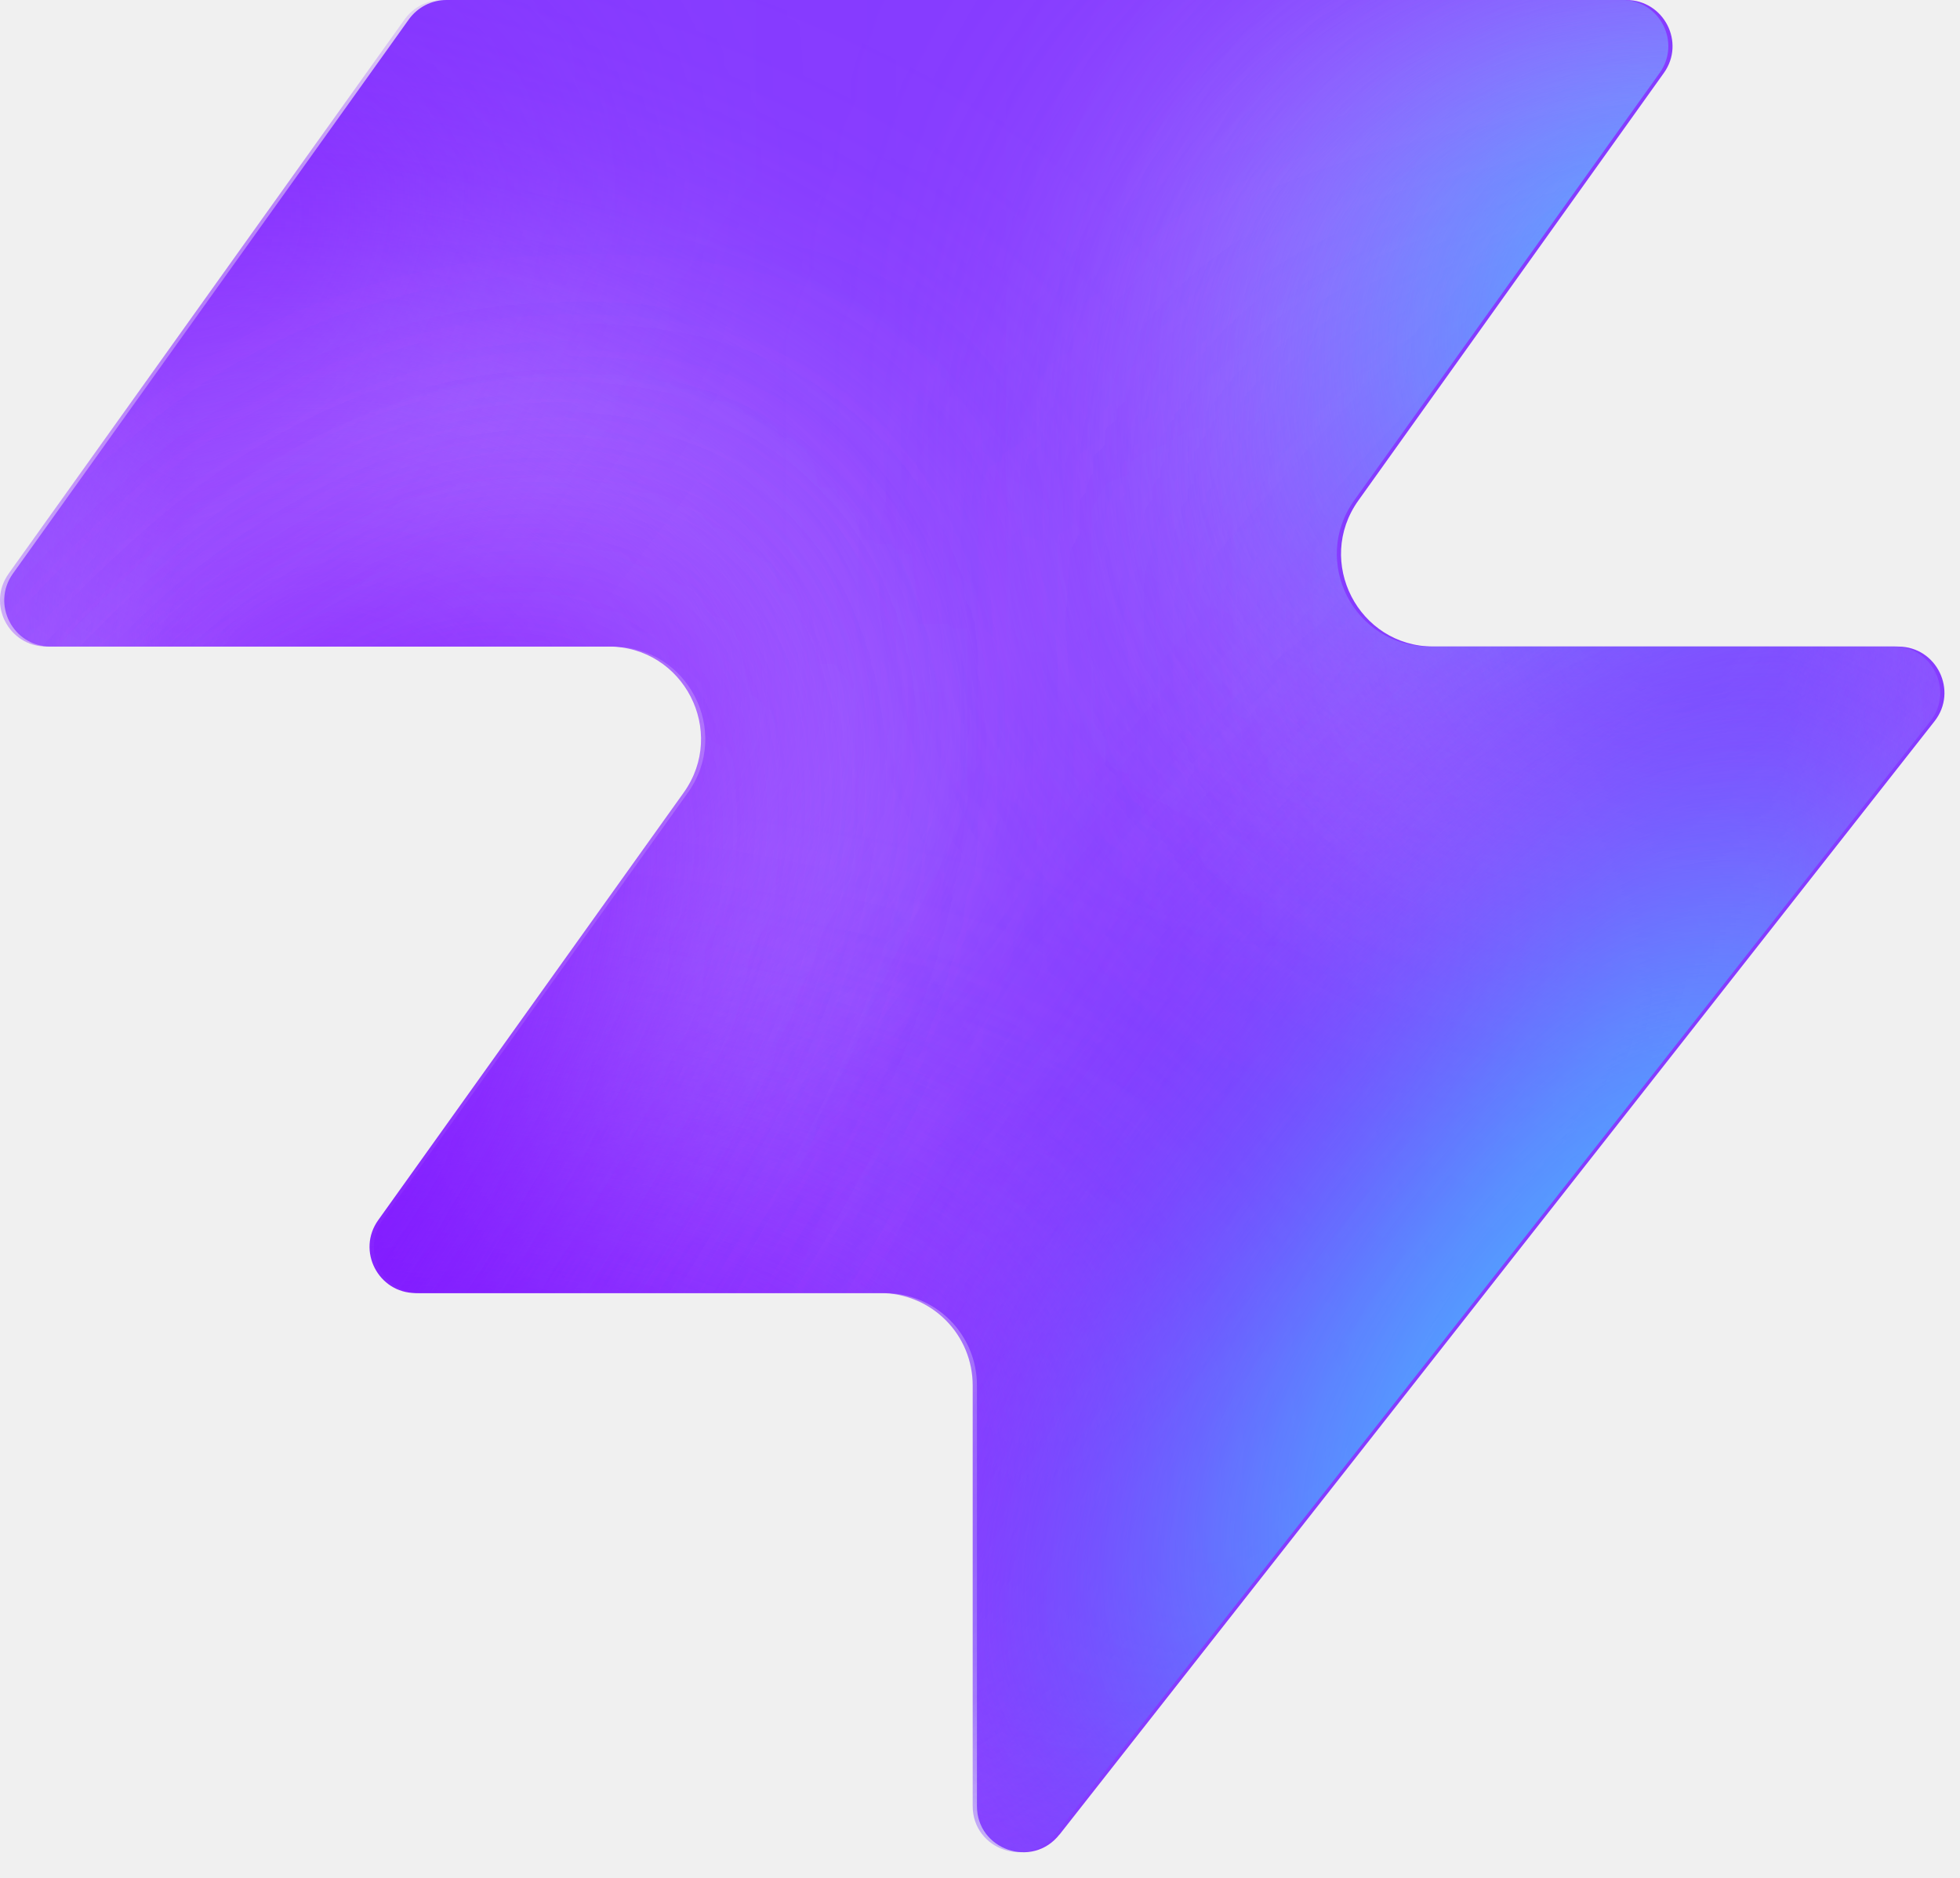
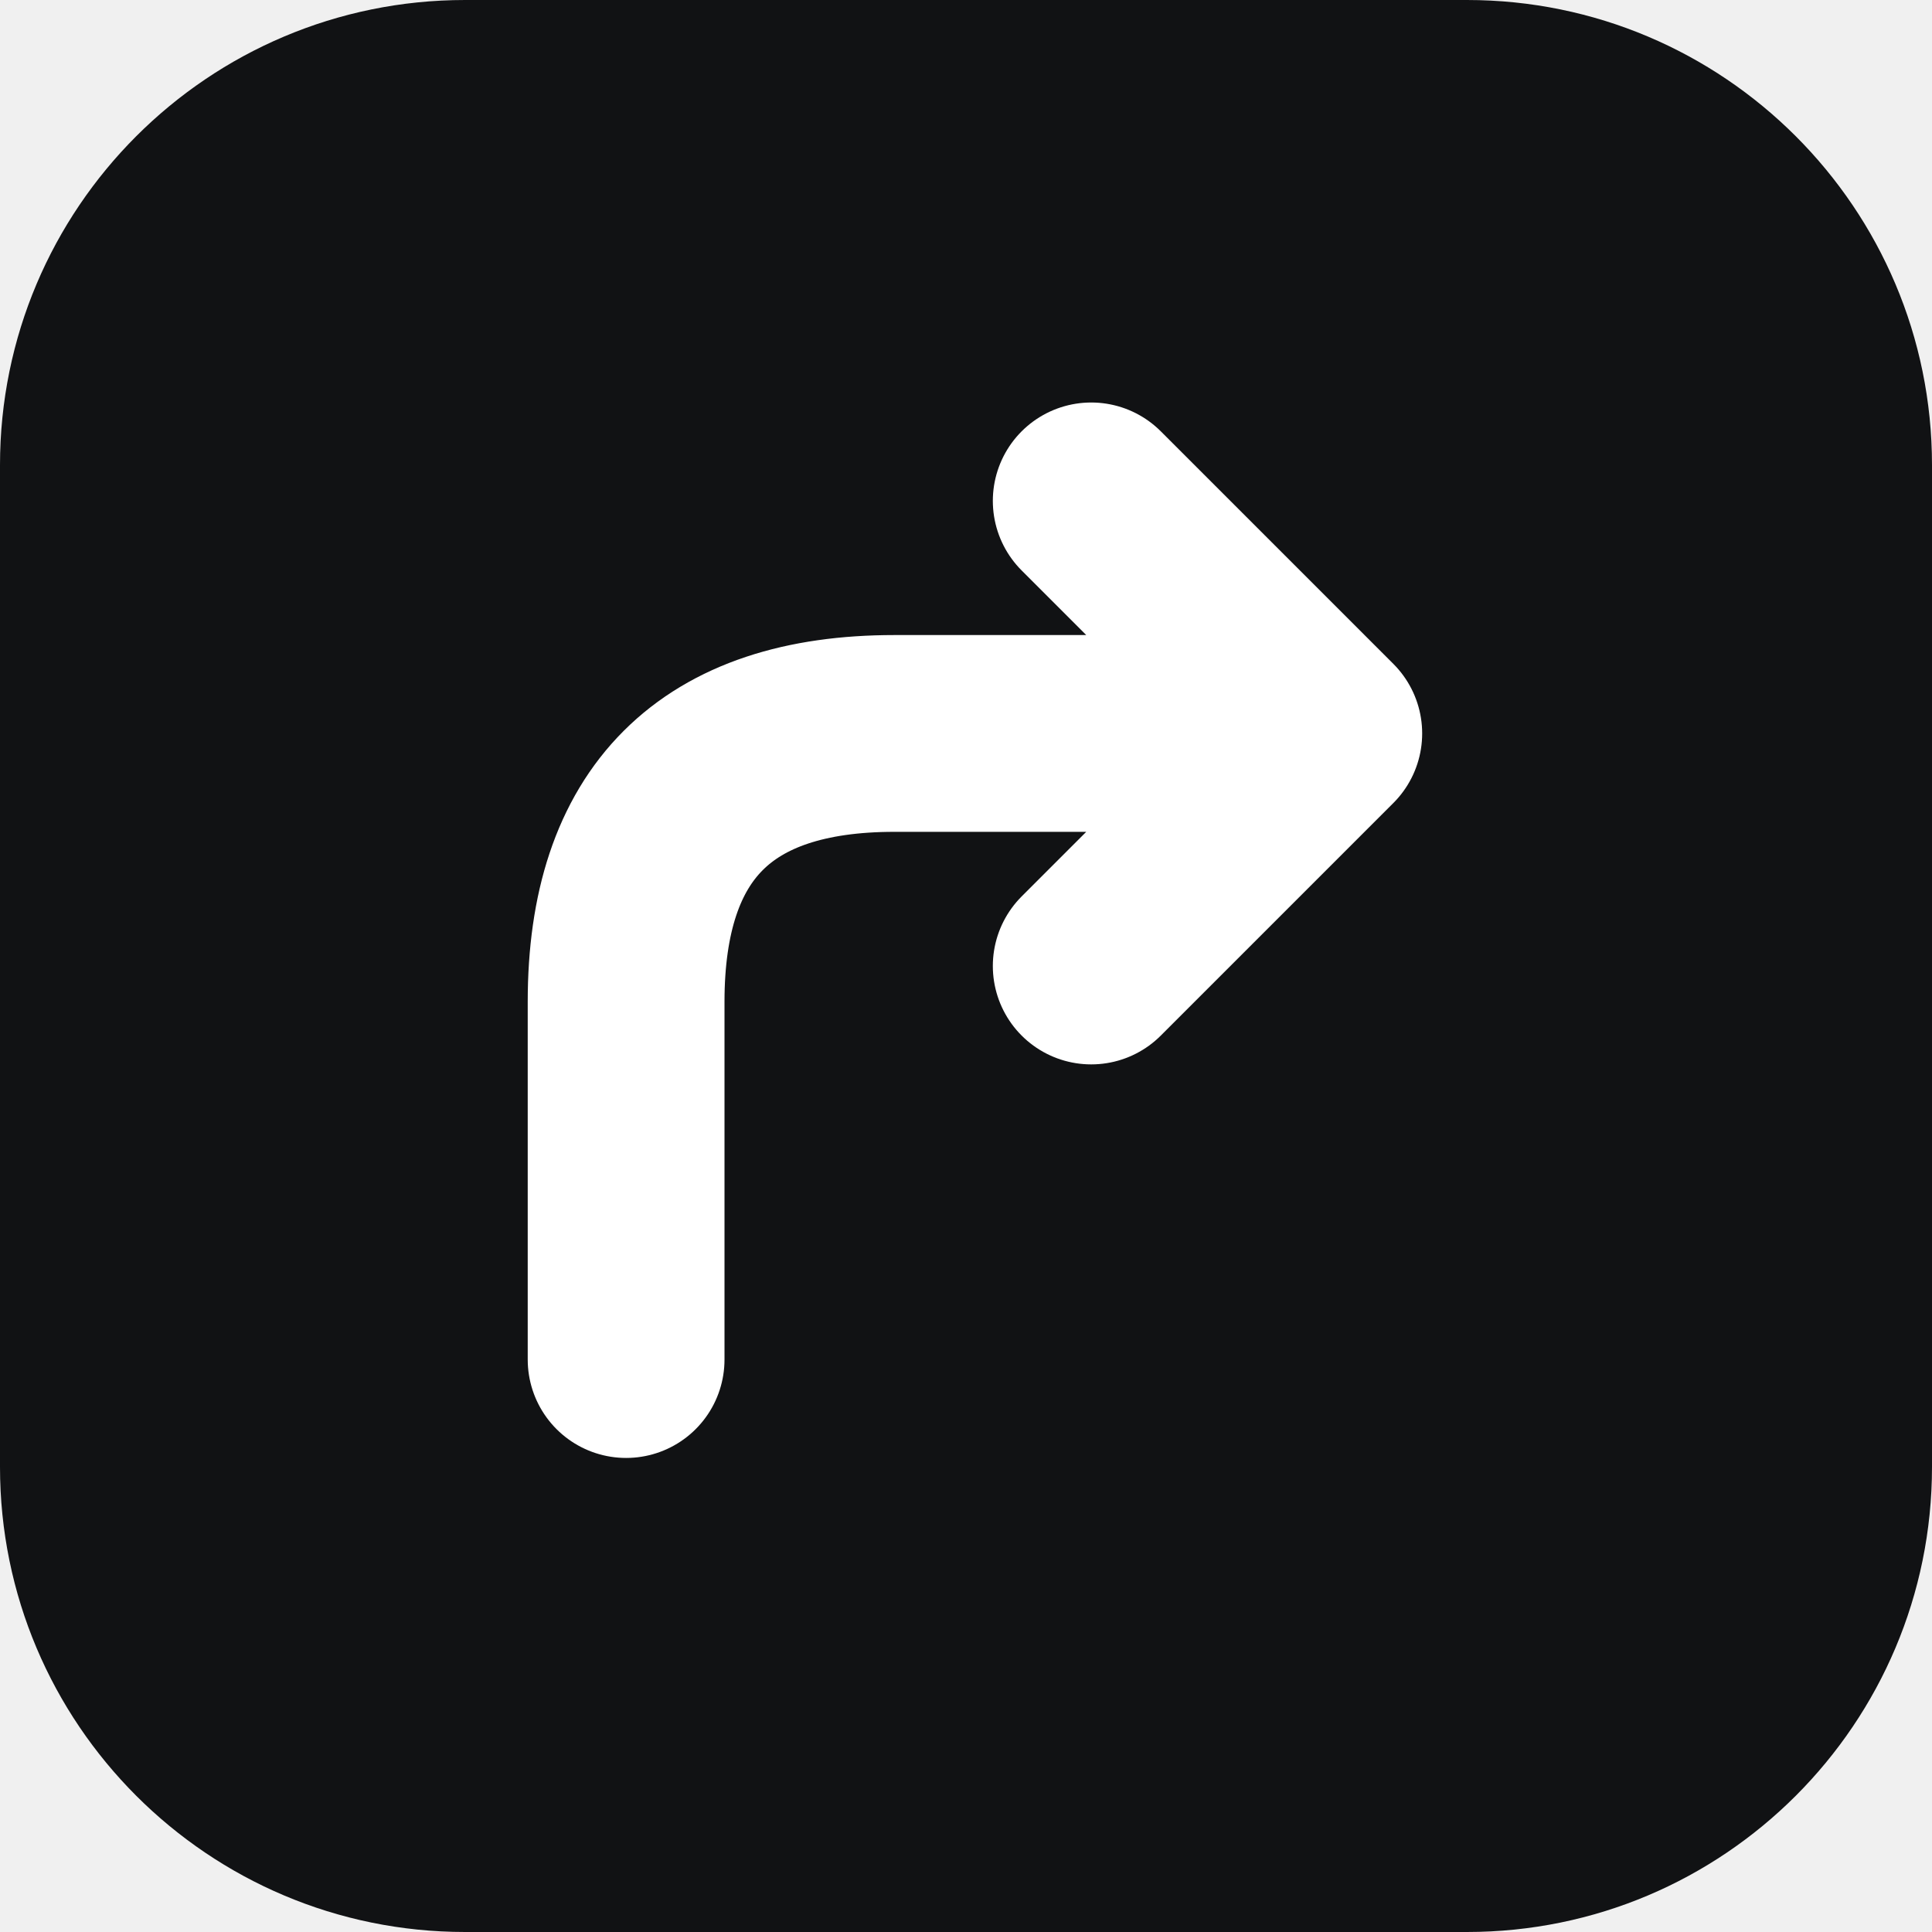
- <svg xmlns="http://www.w3.org/2000/svg" width="48" height="46" fill="none" viewBox="0 0 48 46">
-   <path fill="#863bff" d="M25.946 44.938c-.664.845-2.021.375-2.021-.698V33.937a2.26 2.26 0 0 0-2.262-2.262H10.287c-.92 0-1.456-1.04-.92-1.788l7.48-10.471c1.07-1.497 0-3.578-1.842-3.578H1.237c-.92 0-1.456-1.04-.92-1.788L10.013.474c.214-.297.556-.474.92-.474h28.894c.92 0 1.456 1.04.92 1.788l-7.48 10.471c-1.07 1.498 0 3.579 1.842 3.579h11.377c.943 0 1.473 1.088.89 1.83L25.947 44.94z" style="fill:#863bff;fill:color(display-p3 .525 .23 1);fill-opacity:1" />
-   <mask id="a" width="48" height="46" x="0" y="0" maskUnits="userSpaceOnUse" style="mask-type:alpha">
-     <path fill="#000" d="M25.842 44.938c-.664.844-2.021.375-2.021-.698V33.937a2.26 2.26 0 0 0-2.262-2.262H10.183c-.92 0-1.456-1.04-.92-1.788l7.48-10.471c1.07-1.498 0-3.579-1.842-3.579H1.133c-.92 0-1.456-1.04-.92-1.787L9.91.473c.214-.297.556-.474.92-.474h28.894c.92 0 1.456 1.04.92 1.788l-7.48 10.471c-1.07 1.498 0 3.578 1.842 3.578h11.377c.943 0 1.473 1.088.89 1.832L25.843 44.94z" style="fill:#000;fill-opacity:1" />
-   </mask>
-   <g mask="url(#a)">
-     <g filter="url(#b)">
-       <ellipse cx="5.508" cy="14.704" fill="#ede6ff" rx="5.508" ry="14.704" style="fill:#ede6ff;fill:color(display-p3 .927 .903 1);fill-opacity:1" transform="matrix(.00324 1 1 -.00324 -4.47 31.516)" />
-     </g>
-     <g filter="url(#c)">
-       <ellipse cx="10.399" cy="29.851" fill="#ede6ff" rx="10.399" ry="29.851" style="fill:#ede6ff;fill:color(display-p3 .927 .903 1);fill-opacity:1" transform="matrix(.00324 1 1 -.00324 -39.328 7.883)" />
-     </g>
-     <g filter="url(#d)">
-       <ellipse cx="5.508" cy="30.487" fill="#7e14ff" rx="5.508" ry="30.487" style="fill:#7e14ff;fill:color(display-p3 .492 .077 1);fill-opacity:1" transform="rotate(89.814 -25.913 -14.639)scale(1 -1)" />
-     </g>
-     <g filter="url(#e)">
-       <ellipse cx="5.508" cy="30.599" fill="#7e14ff" rx="5.508" ry="30.599" style="fill:#7e14ff;fill:color(display-p3 .492 .077 1);fill-opacity:1" transform="rotate(89.814 -32.644 -3.334)scale(1 -1)" />
-     </g>
-     <g filter="url(#f)">
-       <ellipse cx="5.508" cy="30.599" fill="#7e14ff" rx="5.508" ry="30.599" style="fill:#7e14ff;fill:color(display-p3 .492 .077 1);fill-opacity:1" transform="matrix(.00324 1 1 -.00324 -34.34 30.47)" />
-     </g>
-     <g filter="url(#g)">
-       <ellipse cx="14.072" cy="22.078" fill="#ede6ff" rx="14.072" ry="22.078" style="fill:#ede6ff;fill:color(display-p3 .927 .903 1);fill-opacity:1" transform="rotate(93.35 24.506 48.493)scale(-1 1)" />
-     </g>
-     <g filter="url(#h)">
-       <ellipse cx="3.47" cy="21.501" fill="#7e14ff" rx="3.47" ry="21.501" style="fill:#7e14ff;fill:color(display-p3 .492 .077 1);fill-opacity:1" transform="rotate(89.009 28.708 47.59)scale(-1 1)" />
-     </g>
-     <g filter="url(#i)">
-       <ellipse cx="3.47" cy="21.501" fill="#7e14ff" rx="3.47" ry="21.501" style="fill:#7e14ff;fill:color(display-p3 .492 .077 1);fill-opacity:1" transform="rotate(89.009 28.708 47.59)scale(-1 1)" />
-     </g>
-     <g filter="url(#j)">
-       <ellipse cx=".387" cy="8.972" fill="#7e14ff" rx="4.407" ry="29.108" style="fill:#7e14ff;fill:color(display-p3 .492 .077 1);fill-opacity:1" transform="rotate(39.51 .387 8.972)" />
-     </g>
-     <g filter="url(#k)">
-       <ellipse cx="47.523" cy="-6.092" fill="#7e14ff" rx="4.407" ry="29.108" style="fill:#7e14ff;fill:color(display-p3 .492 .077 1);fill-opacity:1" transform="rotate(37.892 47.523 -6.092)" />
-     </g>
-     <g filter="url(#l)">
-       <ellipse cx="41.412" cy="6.333" fill="#47bfff" rx="5.971" ry="9.665" style="fill:#47bfff;fill:color(display-p3 .28 .748 1);fill-opacity:1" transform="rotate(37.892 41.412 6.333)" />
-     </g>
-     <g filter="url(#m)">
-       <ellipse cx="-1.879" cy="38.332" fill="#7e14ff" rx="4.407" ry="29.108" style="fill:#7e14ff;fill:color(display-p3 .492 .077 1);fill-opacity:1" transform="rotate(37.892 -1.88 38.332)" />
-     </g>
-     <g filter="url(#n)">
-       <ellipse cx="-1.879" cy="38.332" fill="#7e14ff" rx="4.407" ry="29.108" style="fill:#7e14ff;fill:color(display-p3 .492 .077 1);fill-opacity:1" transform="rotate(37.892 -1.88 38.332)" />
-     </g>
-     <g filter="url(#o)">
-       <ellipse cx="35.651" cy="29.907" fill="#7e14ff" rx="4.407" ry="29.108" style="fill:#7e14ff;fill:color(display-p3 .492 .077 1);fill-opacity:1" transform="rotate(37.892 35.651 29.907)" />
-     </g>
-     <g filter="url(#p)">
-       <ellipse cx="38.418" cy="32.4" fill="#47bfff" rx="5.971" ry="15.297" style="fill:#47bfff;fill:color(display-p3 .28 .748 1);fill-opacity:1" transform="rotate(37.892 38.418 32.4)" />
-     </g>
-   </g>
-   <defs>
-     <filter id="b" width="60.045" height="41.654" x="-19.77" y="16.149" color-interpolation-filters="sRGB" filterUnits="userSpaceOnUse">
-       <feFlood flood-opacity="0" result="BackgroundImageFix" />
-       <feBlend in="SourceGraphic" in2="BackgroundImageFix" result="shape" />
-       <feGaussianBlur result="effect1_foregroundBlur_2002_17158" stdDeviation="7.659" />
-     </filter>
-     <filter id="c" width="90.34" height="51.437" x="-54.613" y="-7.533" color-interpolation-filters="sRGB" filterUnits="userSpaceOnUse">
-       <feFlood flood-opacity="0" result="BackgroundImageFix" />
-       <feBlend in="SourceGraphic" in2="BackgroundImageFix" result="shape" />
-       <feGaussianBlur result="effect1_foregroundBlur_2002_17158" stdDeviation="7.659" />
-     </filter>
-     <filter id="d" width="79.355" height="29.4" x="-49.64" y="2.03" color-interpolation-filters="sRGB" filterUnits="userSpaceOnUse">
-       <feFlood flood-opacity="0" result="BackgroundImageFix" />
-       <feBlend in="SourceGraphic" in2="BackgroundImageFix" result="shape" />
-       <feGaussianBlur result="effect1_foregroundBlur_2002_17158" stdDeviation="4.596" />
-     </filter>
-     <filter id="e" width="79.579" height="29.4" x="-45.045" y="20.029" color-interpolation-filters="sRGB" filterUnits="userSpaceOnUse">
-       <feFlood flood-opacity="0" result="BackgroundImageFix" />
-       <feBlend in="SourceGraphic" in2="BackgroundImageFix" result="shape" />
-       <feGaussianBlur result="effect1_foregroundBlur_2002_17158" stdDeviation="4.596" />
-     </filter>
-     <filter id="f" width="79.579" height="29.4" x="-43.513" y="21.178" color-interpolation-filters="sRGB" filterUnits="userSpaceOnUse">
-       <feFlood flood-opacity="0" result="BackgroundImageFix" />
-       <feBlend in="SourceGraphic" in2="BackgroundImageFix" result="shape" />
-       <feGaussianBlur result="effect1_foregroundBlur_2002_17158" stdDeviation="4.596" />
-     </filter>
-     <filter id="g" width="74.749" height="58.852" x="15.756" y="-17.901" color-interpolation-filters="sRGB" filterUnits="userSpaceOnUse">
-       <feFlood flood-opacity="0" result="BackgroundImageFix" />
-       <feBlend in="SourceGraphic" in2="BackgroundImageFix" result="shape" />
-       <feGaussianBlur result="effect1_foregroundBlur_2002_17158" stdDeviation="7.659" />
-     </filter>
-     <filter id="h" width="61.377" height="25.362" x="23.548" y="2.284" color-interpolation-filters="sRGB" filterUnits="userSpaceOnUse">
-       <feFlood flood-opacity="0" result="BackgroundImageFix" />
-       <feBlend in="SourceGraphic" in2="BackgroundImageFix" result="shape" />
-       <feGaussianBlur result="effect1_foregroundBlur_2002_17158" stdDeviation="4.596" />
-     </filter>
-     <filter id="i" width="61.377" height="25.362" x="23.548" y="2.284" color-interpolation-filters="sRGB" filterUnits="userSpaceOnUse">
-       <feFlood flood-opacity="0" result="BackgroundImageFix" />
-       <feBlend in="SourceGraphic" in2="BackgroundImageFix" result="shape" />
-       <feGaussianBlur result="effect1_foregroundBlur_2002_17158" stdDeviation="4.596" />
-     </filter>
-     <filter id="j" width="56.045" height="63.649" x="-27.636" y="-22.853" color-interpolation-filters="sRGB" filterUnits="userSpaceOnUse">
-       <feFlood flood-opacity="0" result="BackgroundImageFix" />
-       <feBlend in="SourceGraphic" in2="BackgroundImageFix" result="shape" />
-       <feGaussianBlur result="effect1_foregroundBlur_2002_17158" stdDeviation="4.596" />
-     </filter>
-     <filter id="k" width="54.814" height="64.646" x="20.116" y="-38.415" color-interpolation-filters="sRGB" filterUnits="userSpaceOnUse">
-       <feFlood flood-opacity="0" result="BackgroundImageFix" />
-       <feBlend in="SourceGraphic" in2="BackgroundImageFix" result="shape" />
-       <feGaussianBlur result="effect1_foregroundBlur_2002_17158" stdDeviation="4.596" />
-     </filter>
-     <filter id="l" width="33.541" height="35.313" x="24.641" y="-11.323" color-interpolation-filters="sRGB" filterUnits="userSpaceOnUse">
-       <feFlood flood-opacity="0" result="BackgroundImageFix" />
-       <feBlend in="SourceGraphic" in2="BackgroundImageFix" result="shape" />
-       <feGaussianBlur result="effect1_foregroundBlur_2002_17158" stdDeviation="4.596" />
-     </filter>
-     <filter id="m" width="54.814" height="64.646" x="-29.286" y="6.009" color-interpolation-filters="sRGB" filterUnits="userSpaceOnUse">
-       <feFlood flood-opacity="0" result="BackgroundImageFix" />
-       <feBlend in="SourceGraphic" in2="BackgroundImageFix" result="shape" />
-       <feGaussianBlur result="effect1_foregroundBlur_2002_17158" stdDeviation="4.596" />
-     </filter>
-     <filter id="n" width="54.814" height="64.646" x="-29.286" y="6.009" color-interpolation-filters="sRGB" filterUnits="userSpaceOnUse">
-       <feFlood flood-opacity="0" result="BackgroundImageFix" />
-       <feBlend in="SourceGraphic" in2="BackgroundImageFix" result="shape" />
-       <feGaussianBlur result="effect1_foregroundBlur_2002_17158" stdDeviation="4.596" />
-     </filter>
-     <filter id="o" width="54.814" height="64.646" x="8.244" y="-2.416" color-interpolation-filters="sRGB" filterUnits="userSpaceOnUse">
-       <feFlood flood-opacity="0" result="BackgroundImageFix" />
-       <feBlend in="SourceGraphic" in2="BackgroundImageFix" result="shape" />
-       <feGaussianBlur result="effect1_foregroundBlur_2002_17158" stdDeviation="4.596" />
-     </filter>
-     <filter id="p" width="39.409" height="43.623" x="18.713" y="10.588" color-interpolation-filters="sRGB" filterUnits="userSpaceOnUse">
-       <feFlood flood-opacity="0" result="BackgroundImageFix" />
-       <feBlend in="SourceGraphic" in2="BackgroundImageFix" result="shape" />
-       <feGaussianBlur result="effect1_foregroundBlur_2002_17158" stdDeviation="4.596" />
-     </filter>
-   </defs>
+ <svg xmlns="http://www.w3.org/2000/svg" viewBox="0 0 108 108">
+   <rect width="108" height="108" rx="26" fill="#111214" />
+   <path d="M35 76V56Q35 41 50 41H74M61 28L74 41 61 54" fill="none" stroke="#fff" stroke-width="11" stroke-linecap="round" stroke-linejoin="round" />
</svg>
